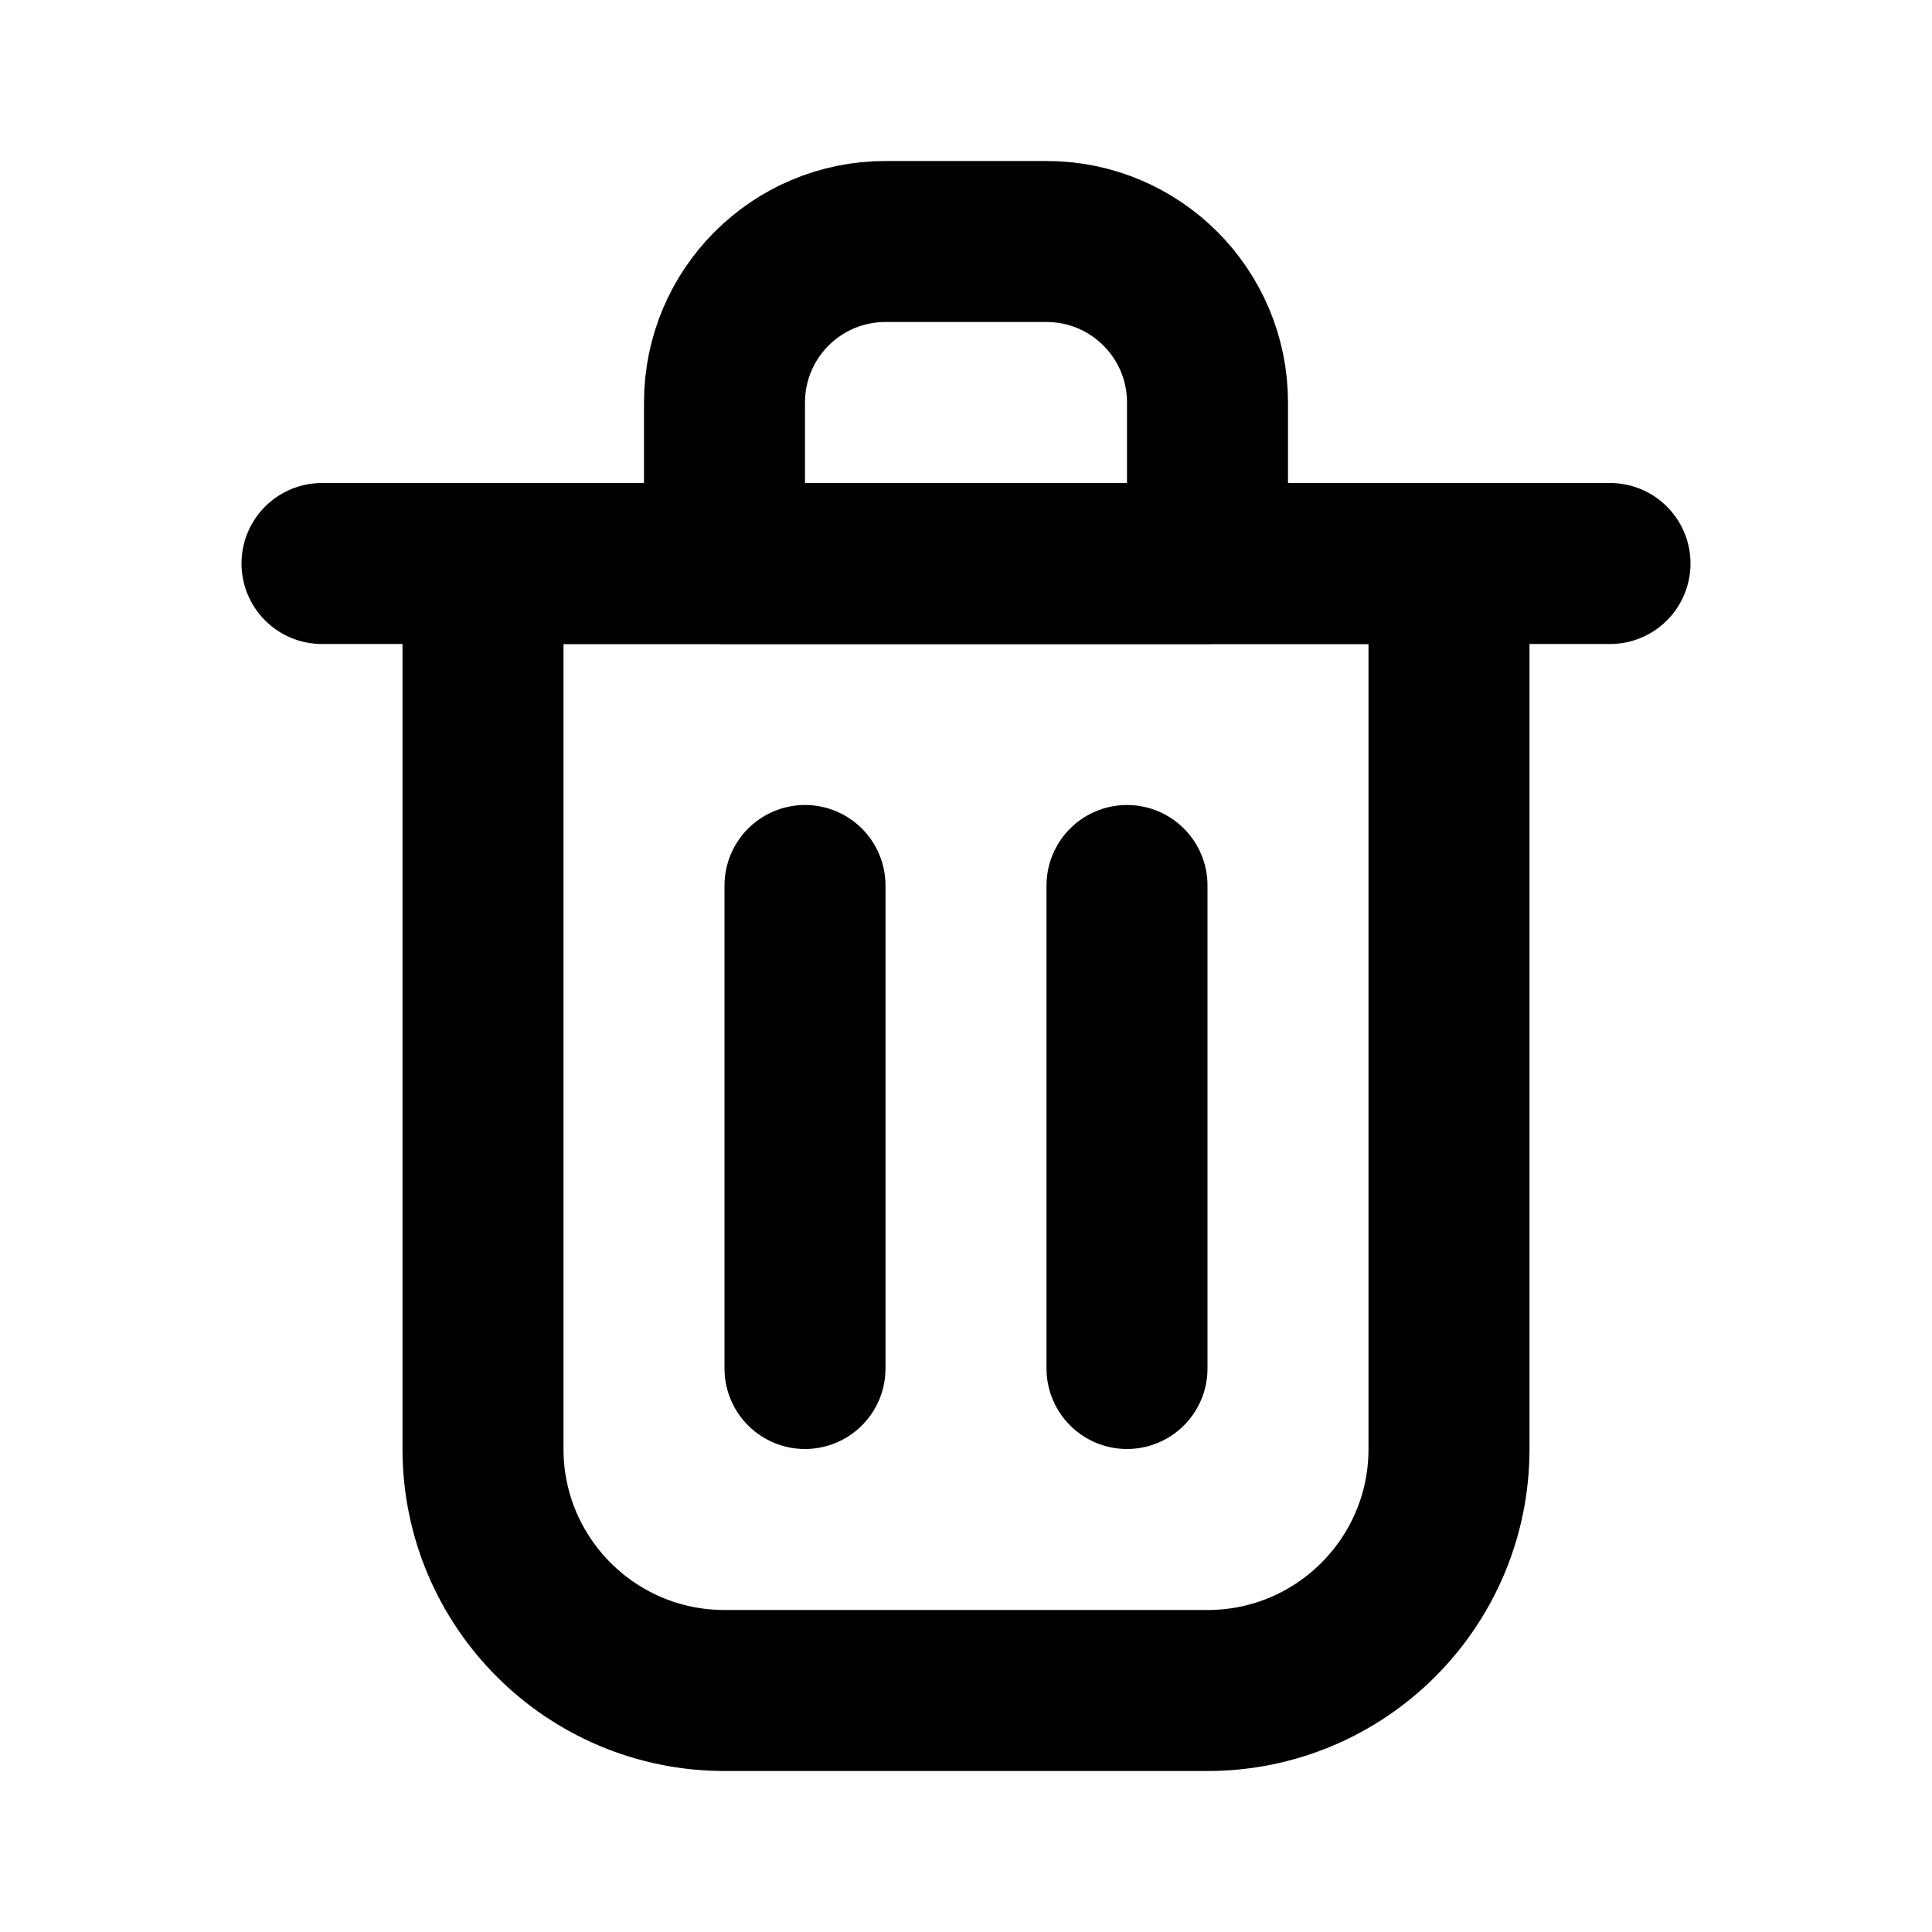
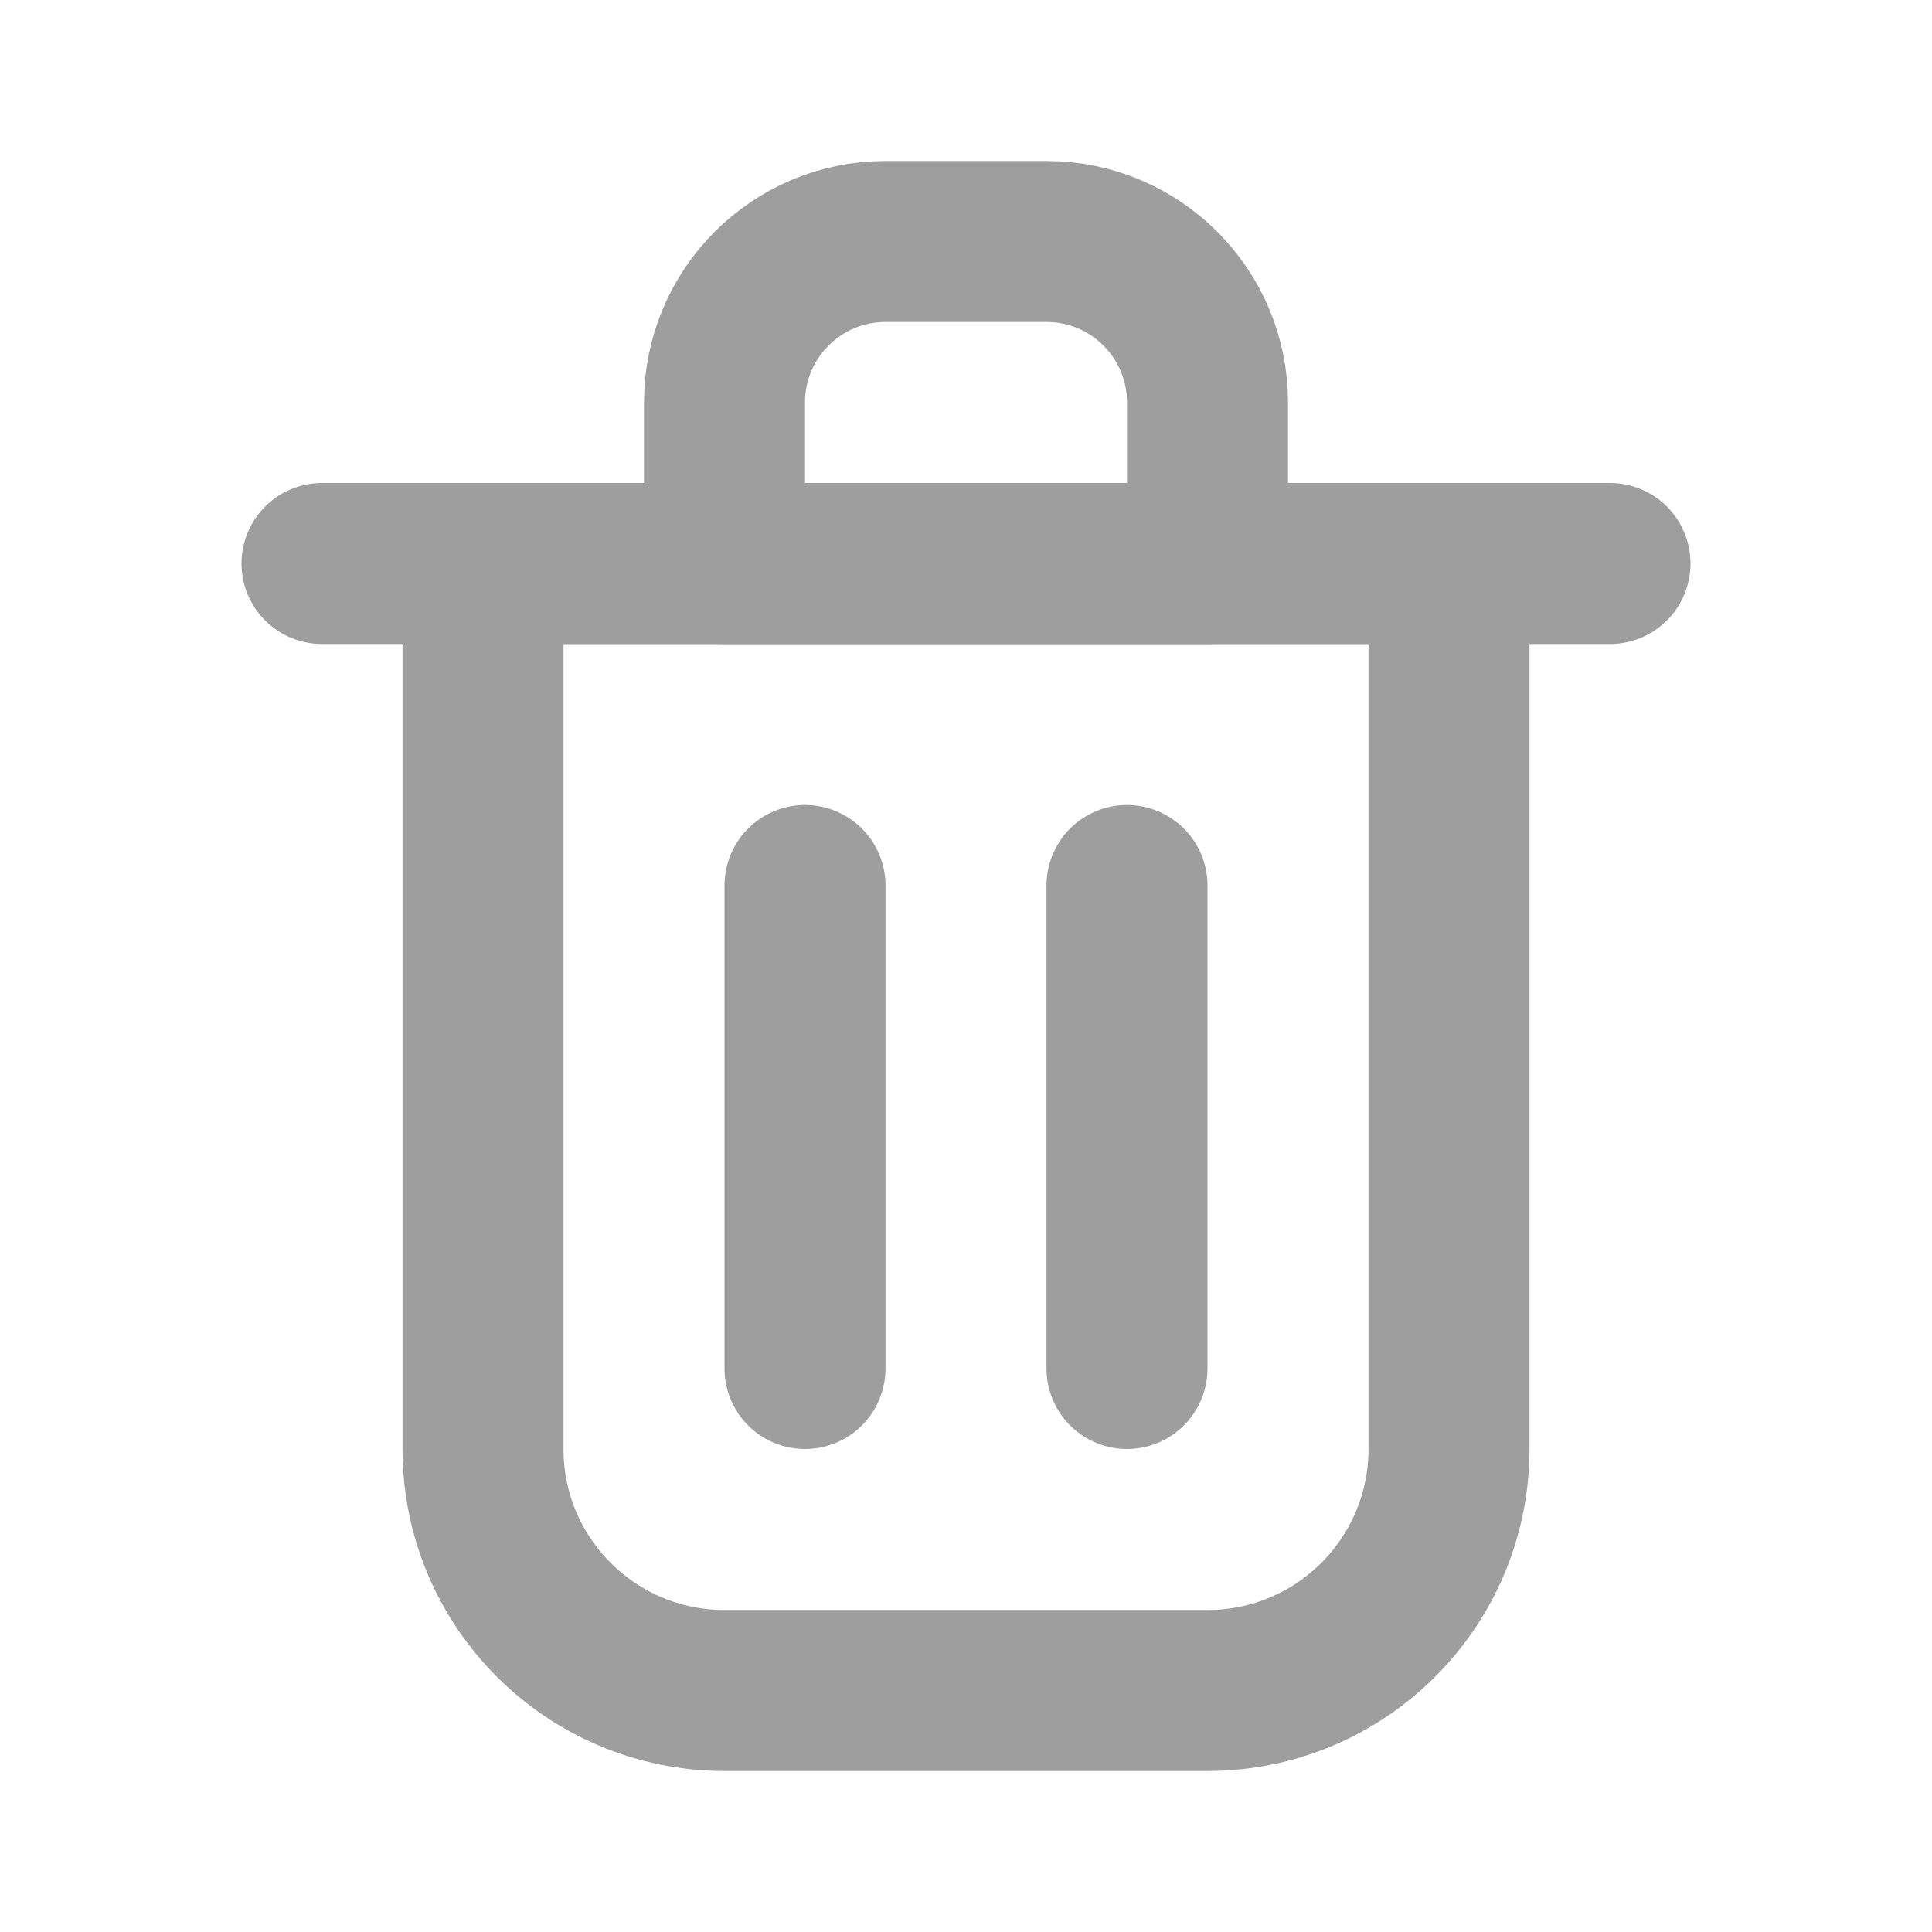
<svg xmlns="http://www.w3.org/2000/svg" width="64px" height="64px" viewBox="0 0 24 24" fill="none">
  <g id="SVGRepo_bgCarrier" stroke-width="0" />
  <g id="SVGRepo_tracerCarrier" stroke-linecap="round" stroke-linejoin="round" />
  <g id="SVGRepo_iconCarrier">
-     <path d="M10 11V17" stroke="#000000" stroke-width="2" stroke-linecap="round" stroke-linejoin="round" />
-     <path d="M14 11V17" stroke="#000000" stroke-width="2" stroke-linecap="round" stroke-linejoin="round" />
-     <path d="M4 7H20" stroke="#000000" stroke-width="2" stroke-linecap="round" stroke-linejoin="round" />
-     <path d="M6 7H12H18V18C18 19.657 16.657 21 15 21H9C7.343 21 6 19.657 6 18V7Z" stroke="#000000" stroke-width="2" stroke-linecap="round" stroke-linejoin="round" />
-     <path d="M9 5C9 3.895 9.895 3 11 3H13C14.105 3 15 3.895 15 5V7H9V5Z" stroke="#000000" stroke-width="2" stroke-linecap="round" stroke-linejoin="round" />
+     <path d="M10 11V17" stroke="#9e9e9e" stroke-width="2" stroke-linecap="round" stroke-linejoin="round" />
+     <path d="M14 11V17" stroke="#9e9e9e" stroke-width="2" stroke-linecap="round" stroke-linejoin="round" />
+     <path d="M4 7H20" stroke="#9e9e9e" stroke-width="2" stroke-linecap="round" stroke-linejoin="round" />
+     <path d="M6 7H12H18V18C18 19.657 16.657 21 15 21H9C7.343 21 6 19.657 6 18V7Z" stroke="#9e9e9e" stroke-width="2" stroke-linecap="round" stroke-linejoin="round" />
+     <path d="M9 5C9 3.895 9.895 3 11 3H13C14.105 3 15 3.895 15 5V7H9V5Z" stroke="#9e9e9e" stroke-width="2" stroke-linecap="round" stroke-linejoin="round" />
  </g>
</svg>
